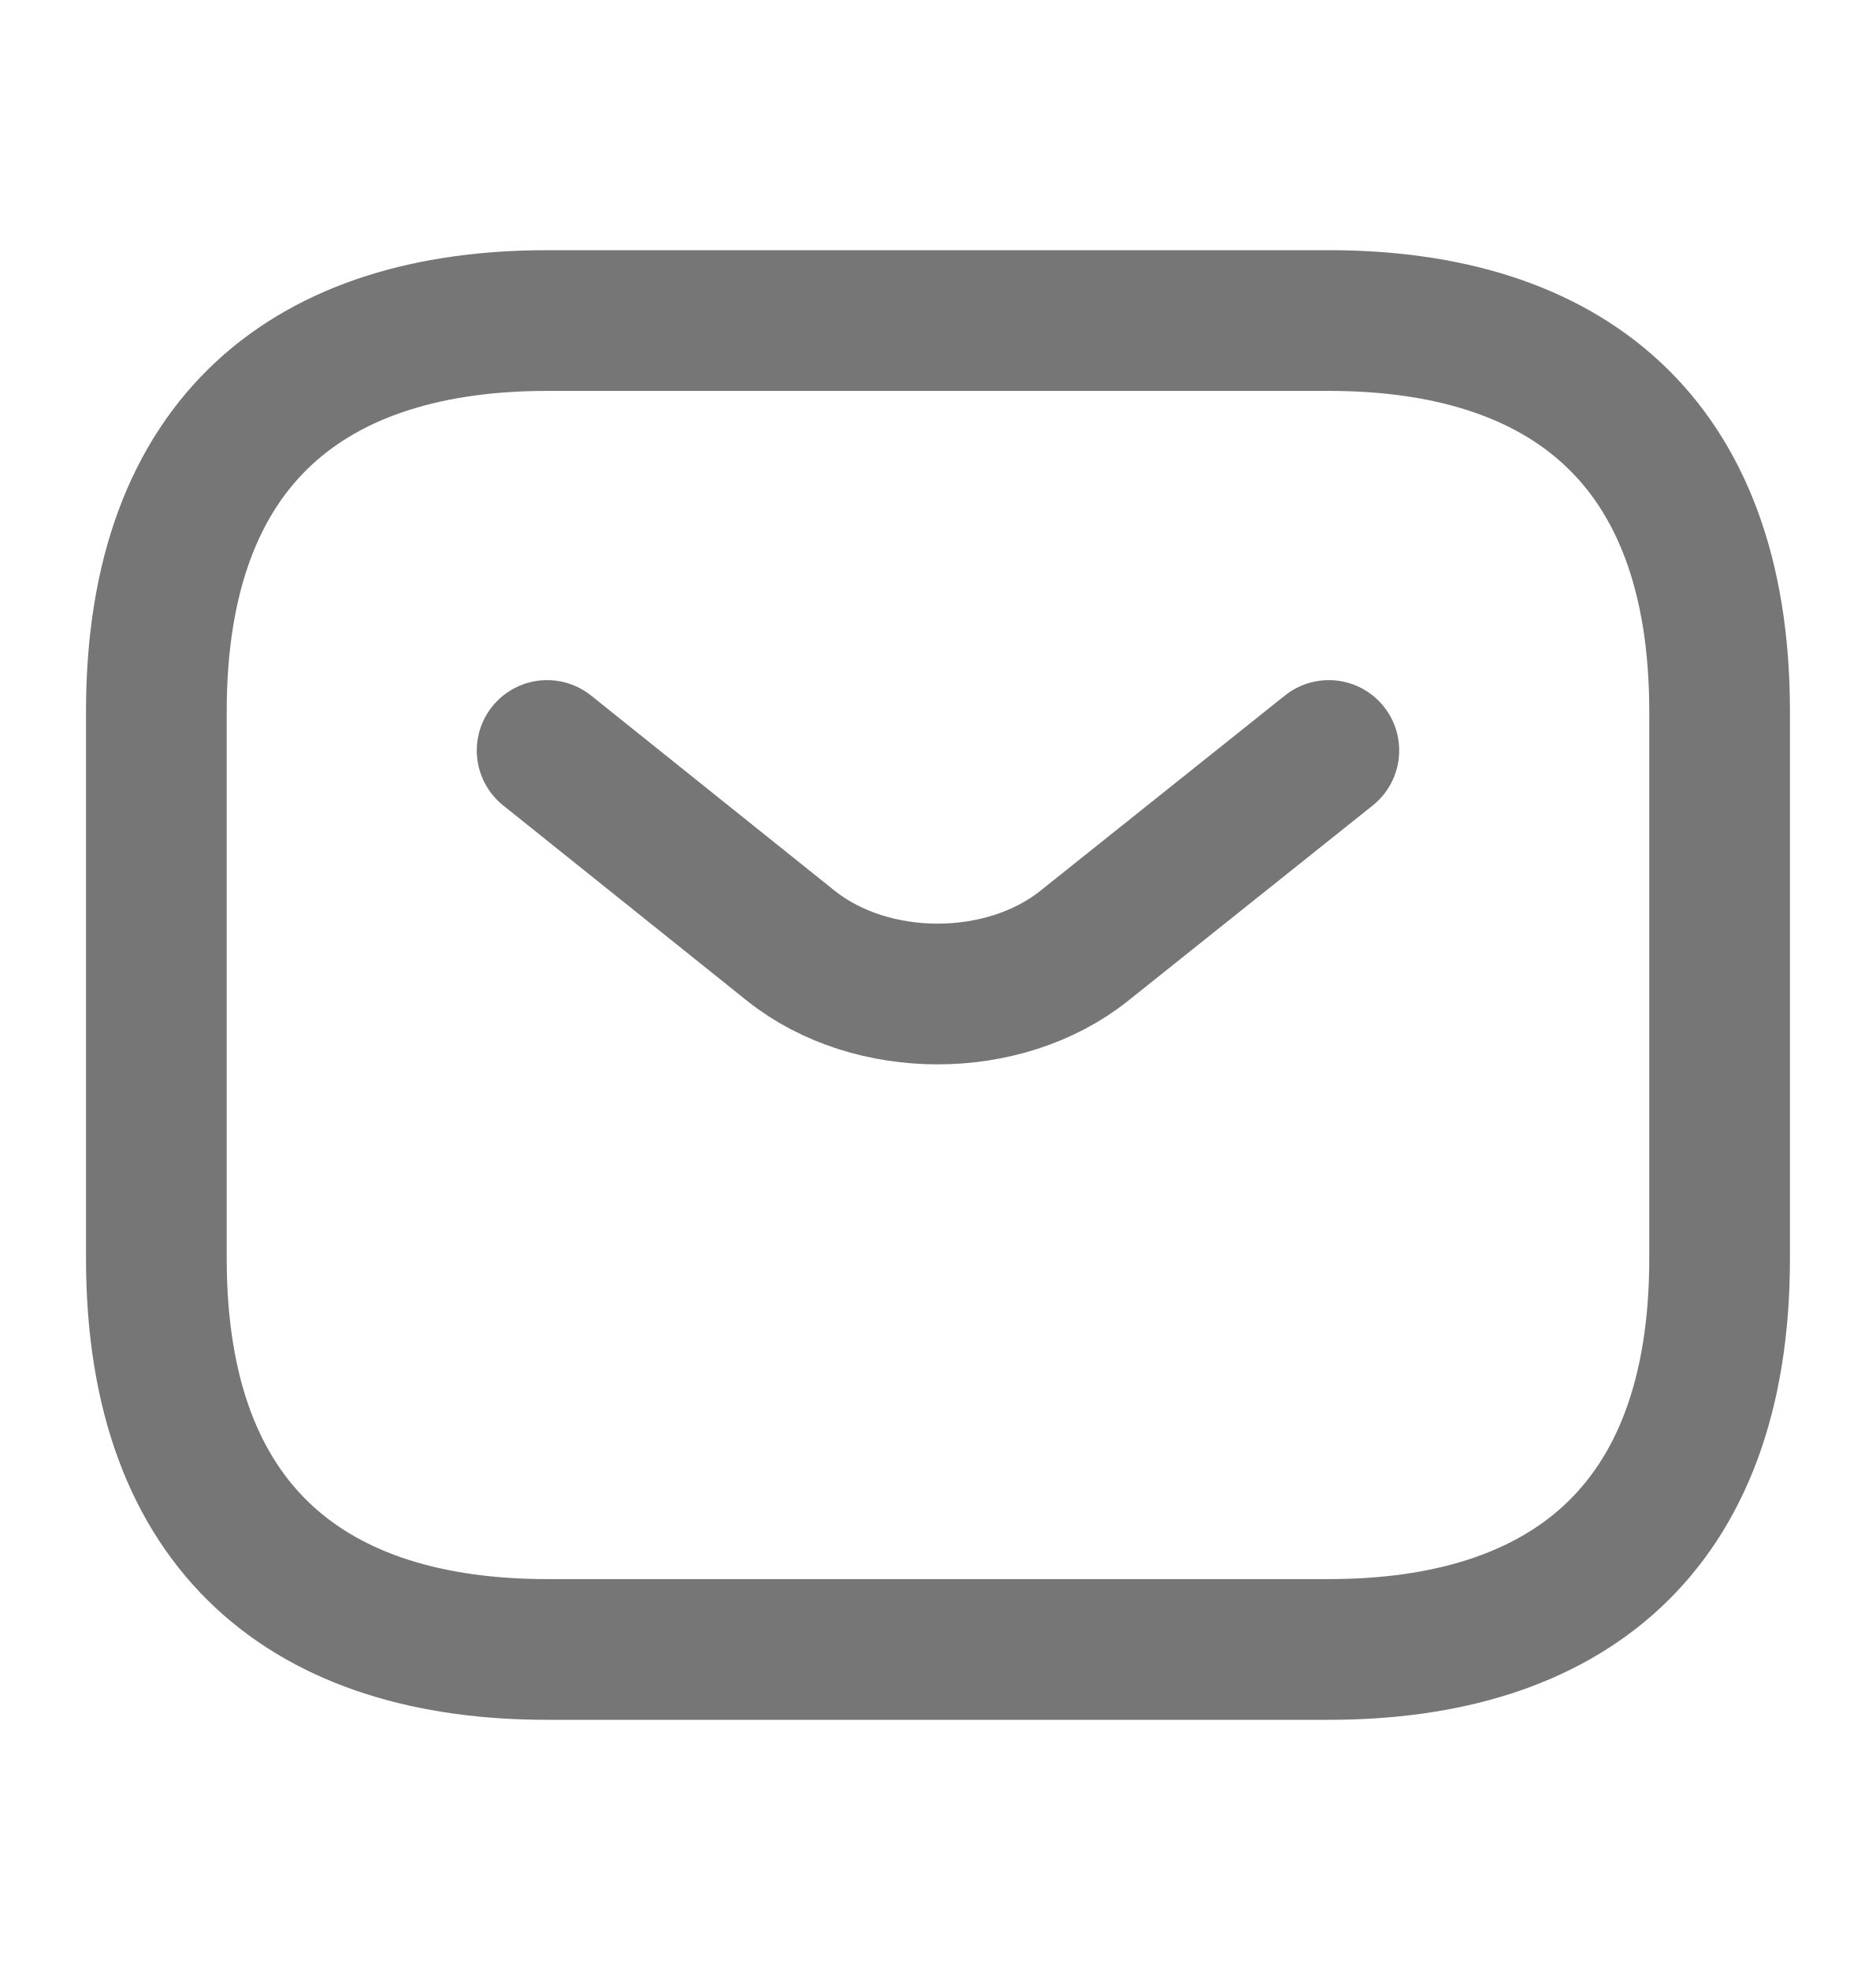
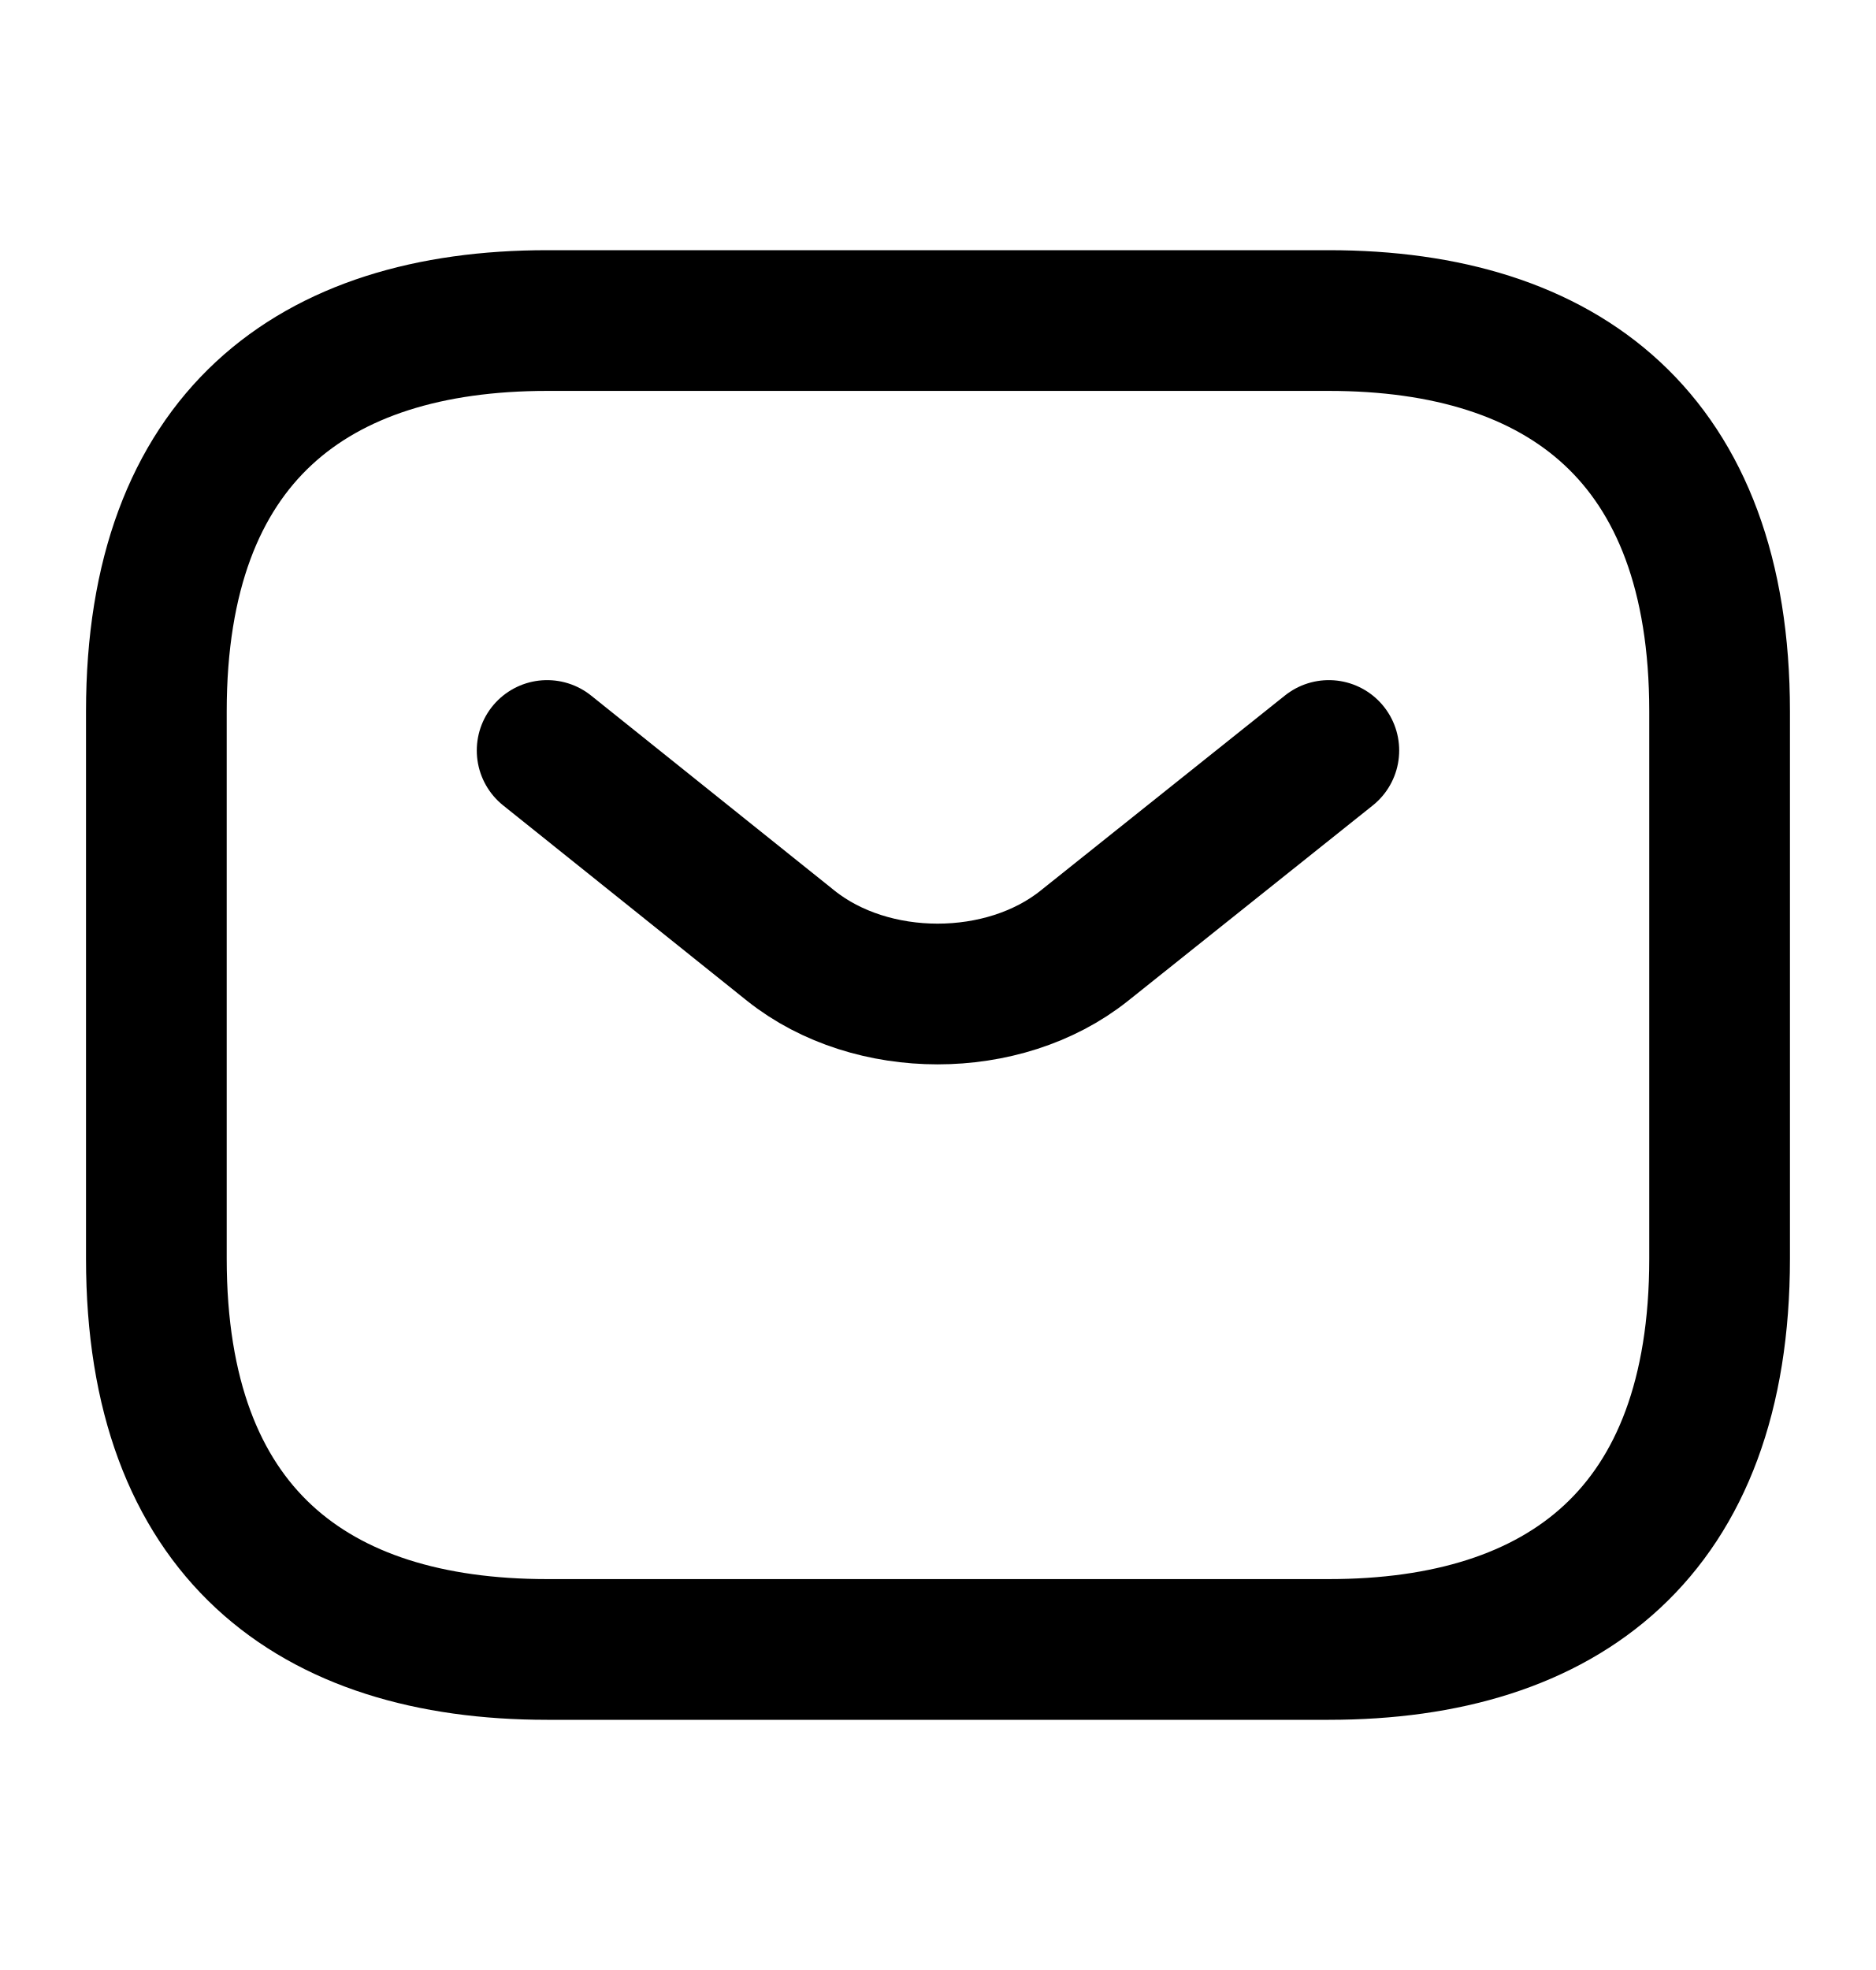
<svg xmlns="http://www.w3.org/2000/svg" width="20" height="21" viewBox="0 0 20 21" fill="none">
-   <path d="M14.167 17.583H5.833C3.333 17.583 1.667 16.333 1.667 13.417V7.583C1.667 4.667 3.333 3.417 5.833 3.417H14.167C16.667 3.417 18.333 4.667 18.333 7.583V13.417C18.333 16.333 16.667 17.583 14.167 17.583Z" stroke="#767676" stroke-width="1.5" stroke-miterlimit="10" stroke-linecap="round" stroke-linejoin="round" />
-   <path d="M14.167 8L11.558 10.083C10.7 10.767 9.292 10.767 8.433 10.083L5.833 8" stroke="#767676" stroke-width="1.5" stroke-miterlimit="10" stroke-linecap="round" stroke-linejoin="round" />
+   <path d="M14.167 17.583H5.833C3.333 17.583 1.667 16.333 1.667 13.417V7.583C1.667 4.667 3.333 3.417 5.833 3.417H14.167C16.667 3.417 18.333 4.667 18.333 7.583V13.417C18.333 16.333 16.667 17.583 14.167 17.583Z" stroke="currentColor" stroke-width="1.5" stroke-miterlimit="10" stroke-linecap="round" stroke-linejoin="round" />
+   <path d="M14.167 8L11.558 10.083C10.7 10.767 9.292 10.767 8.433 10.083L5.833 8" stroke="currentColor" stroke-width="1.5" stroke-miterlimit="10" stroke-linecap="round" stroke-linejoin="round" />
</svg>
